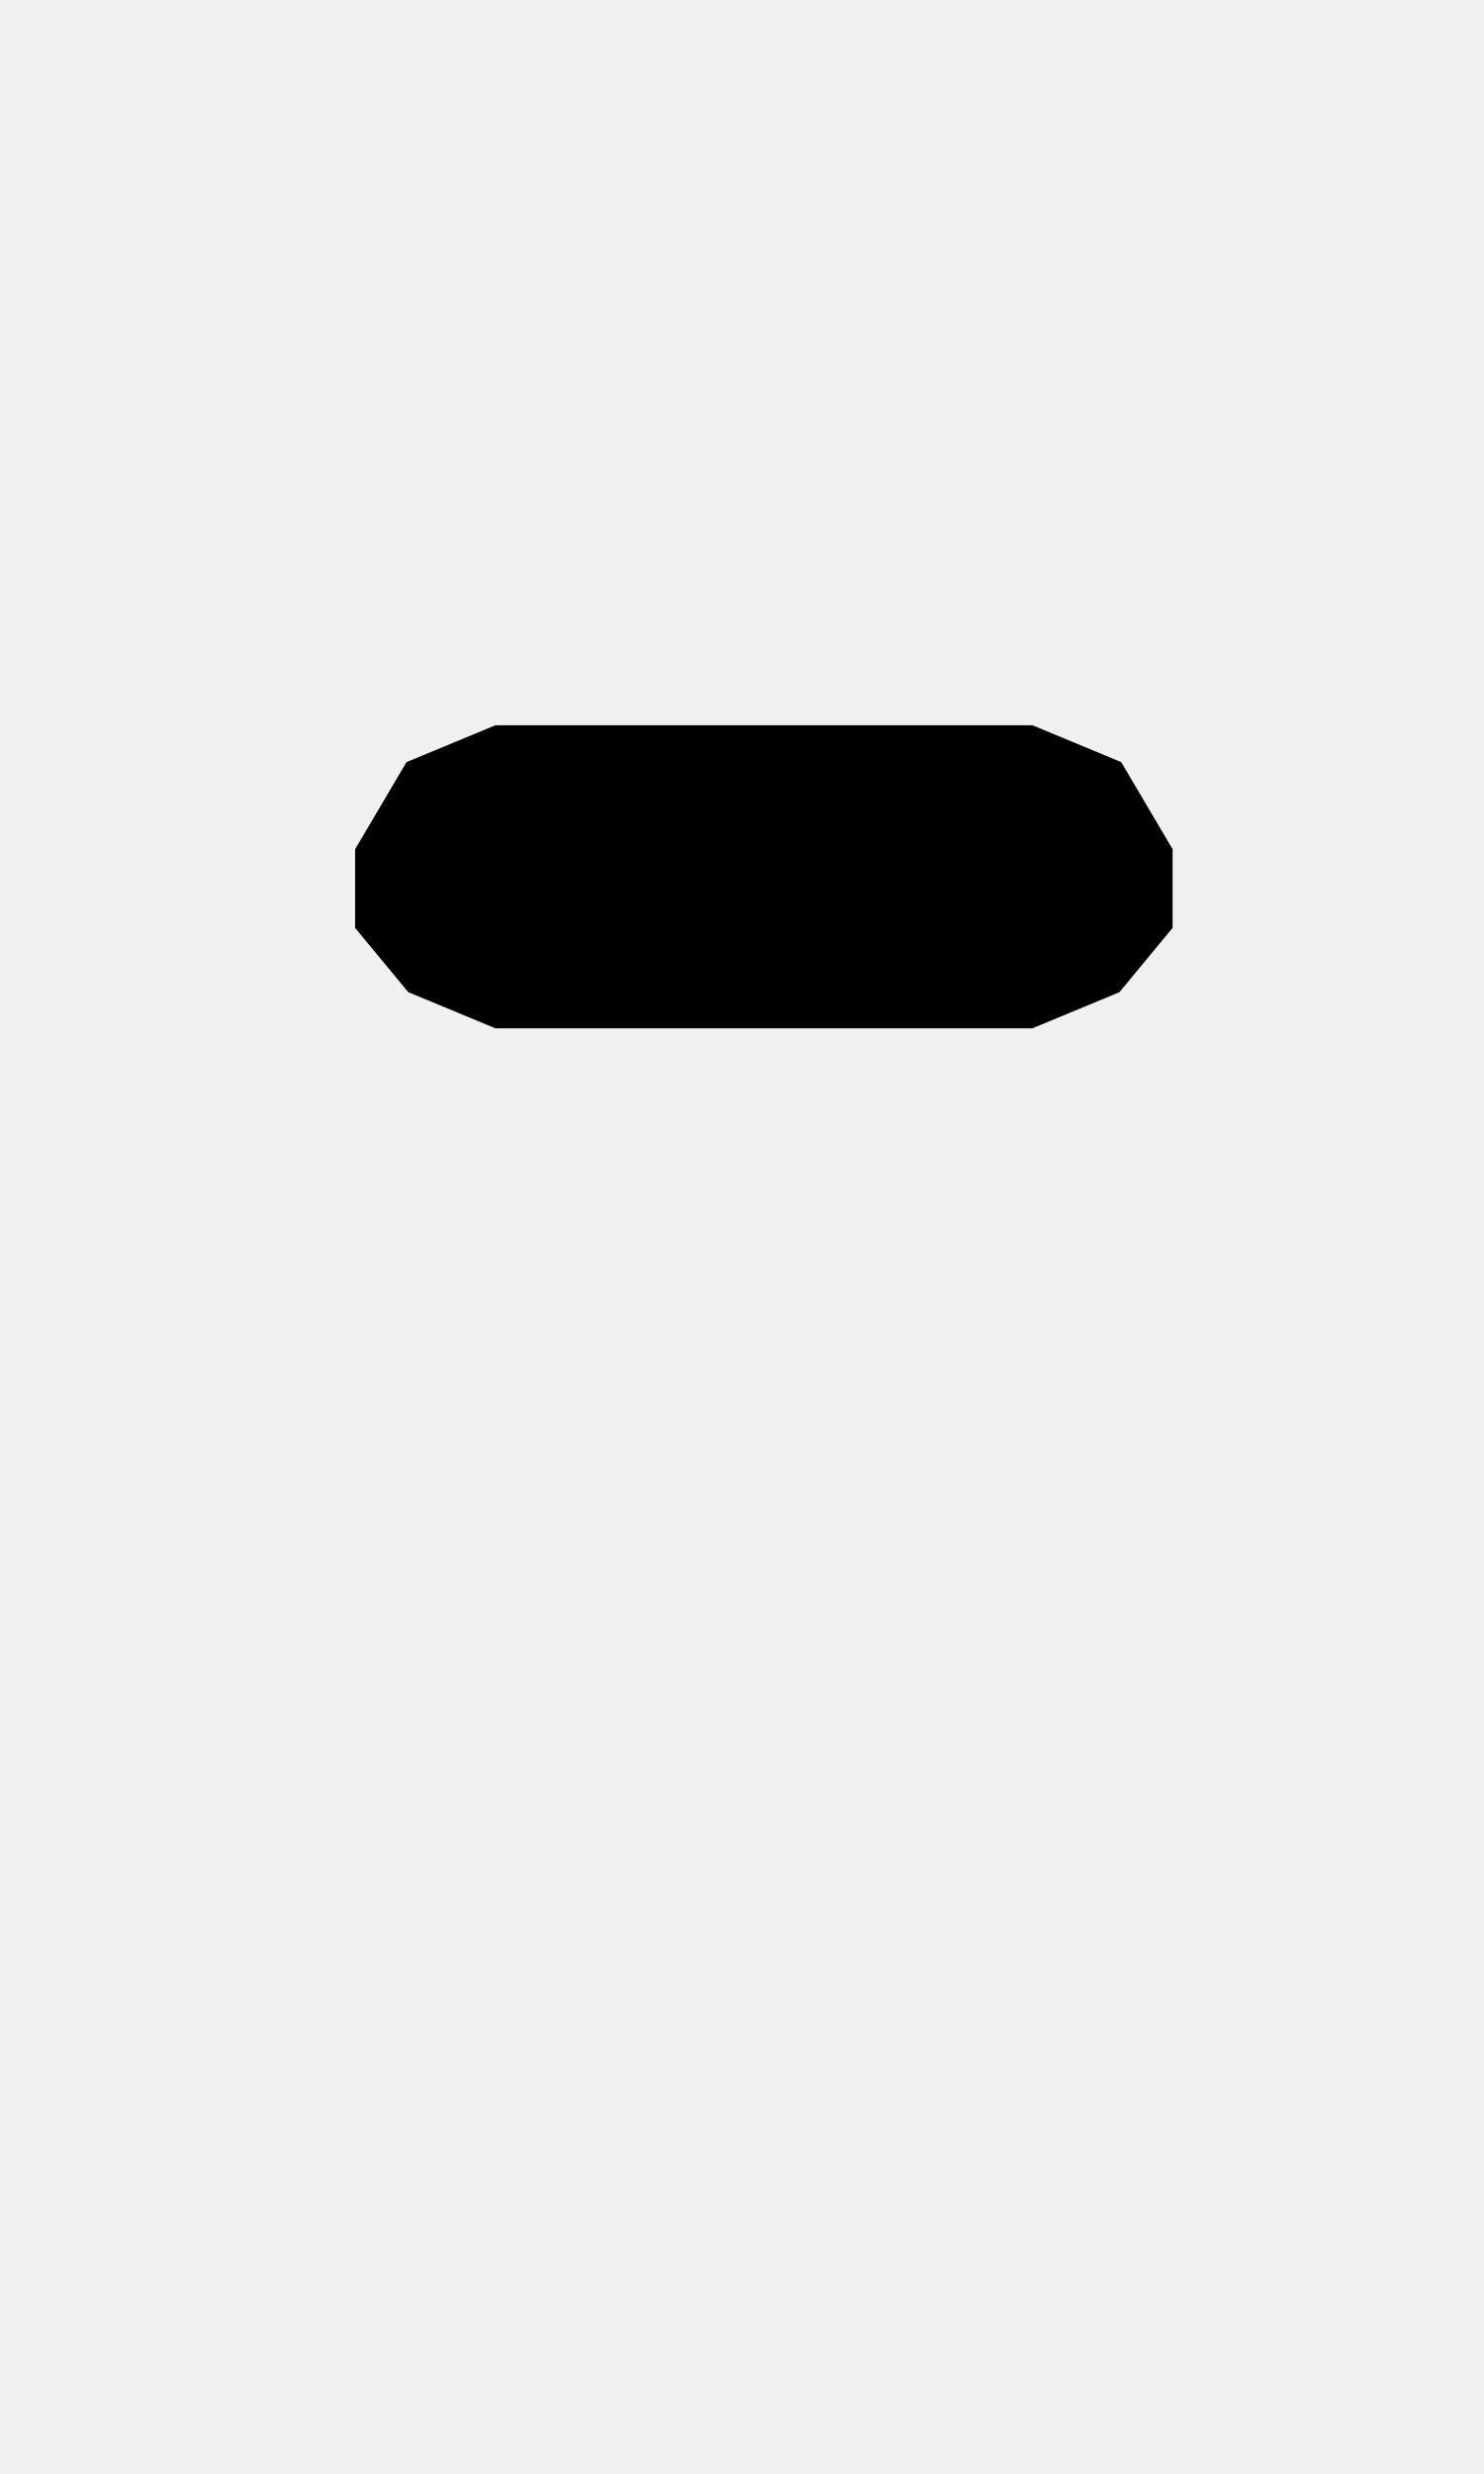
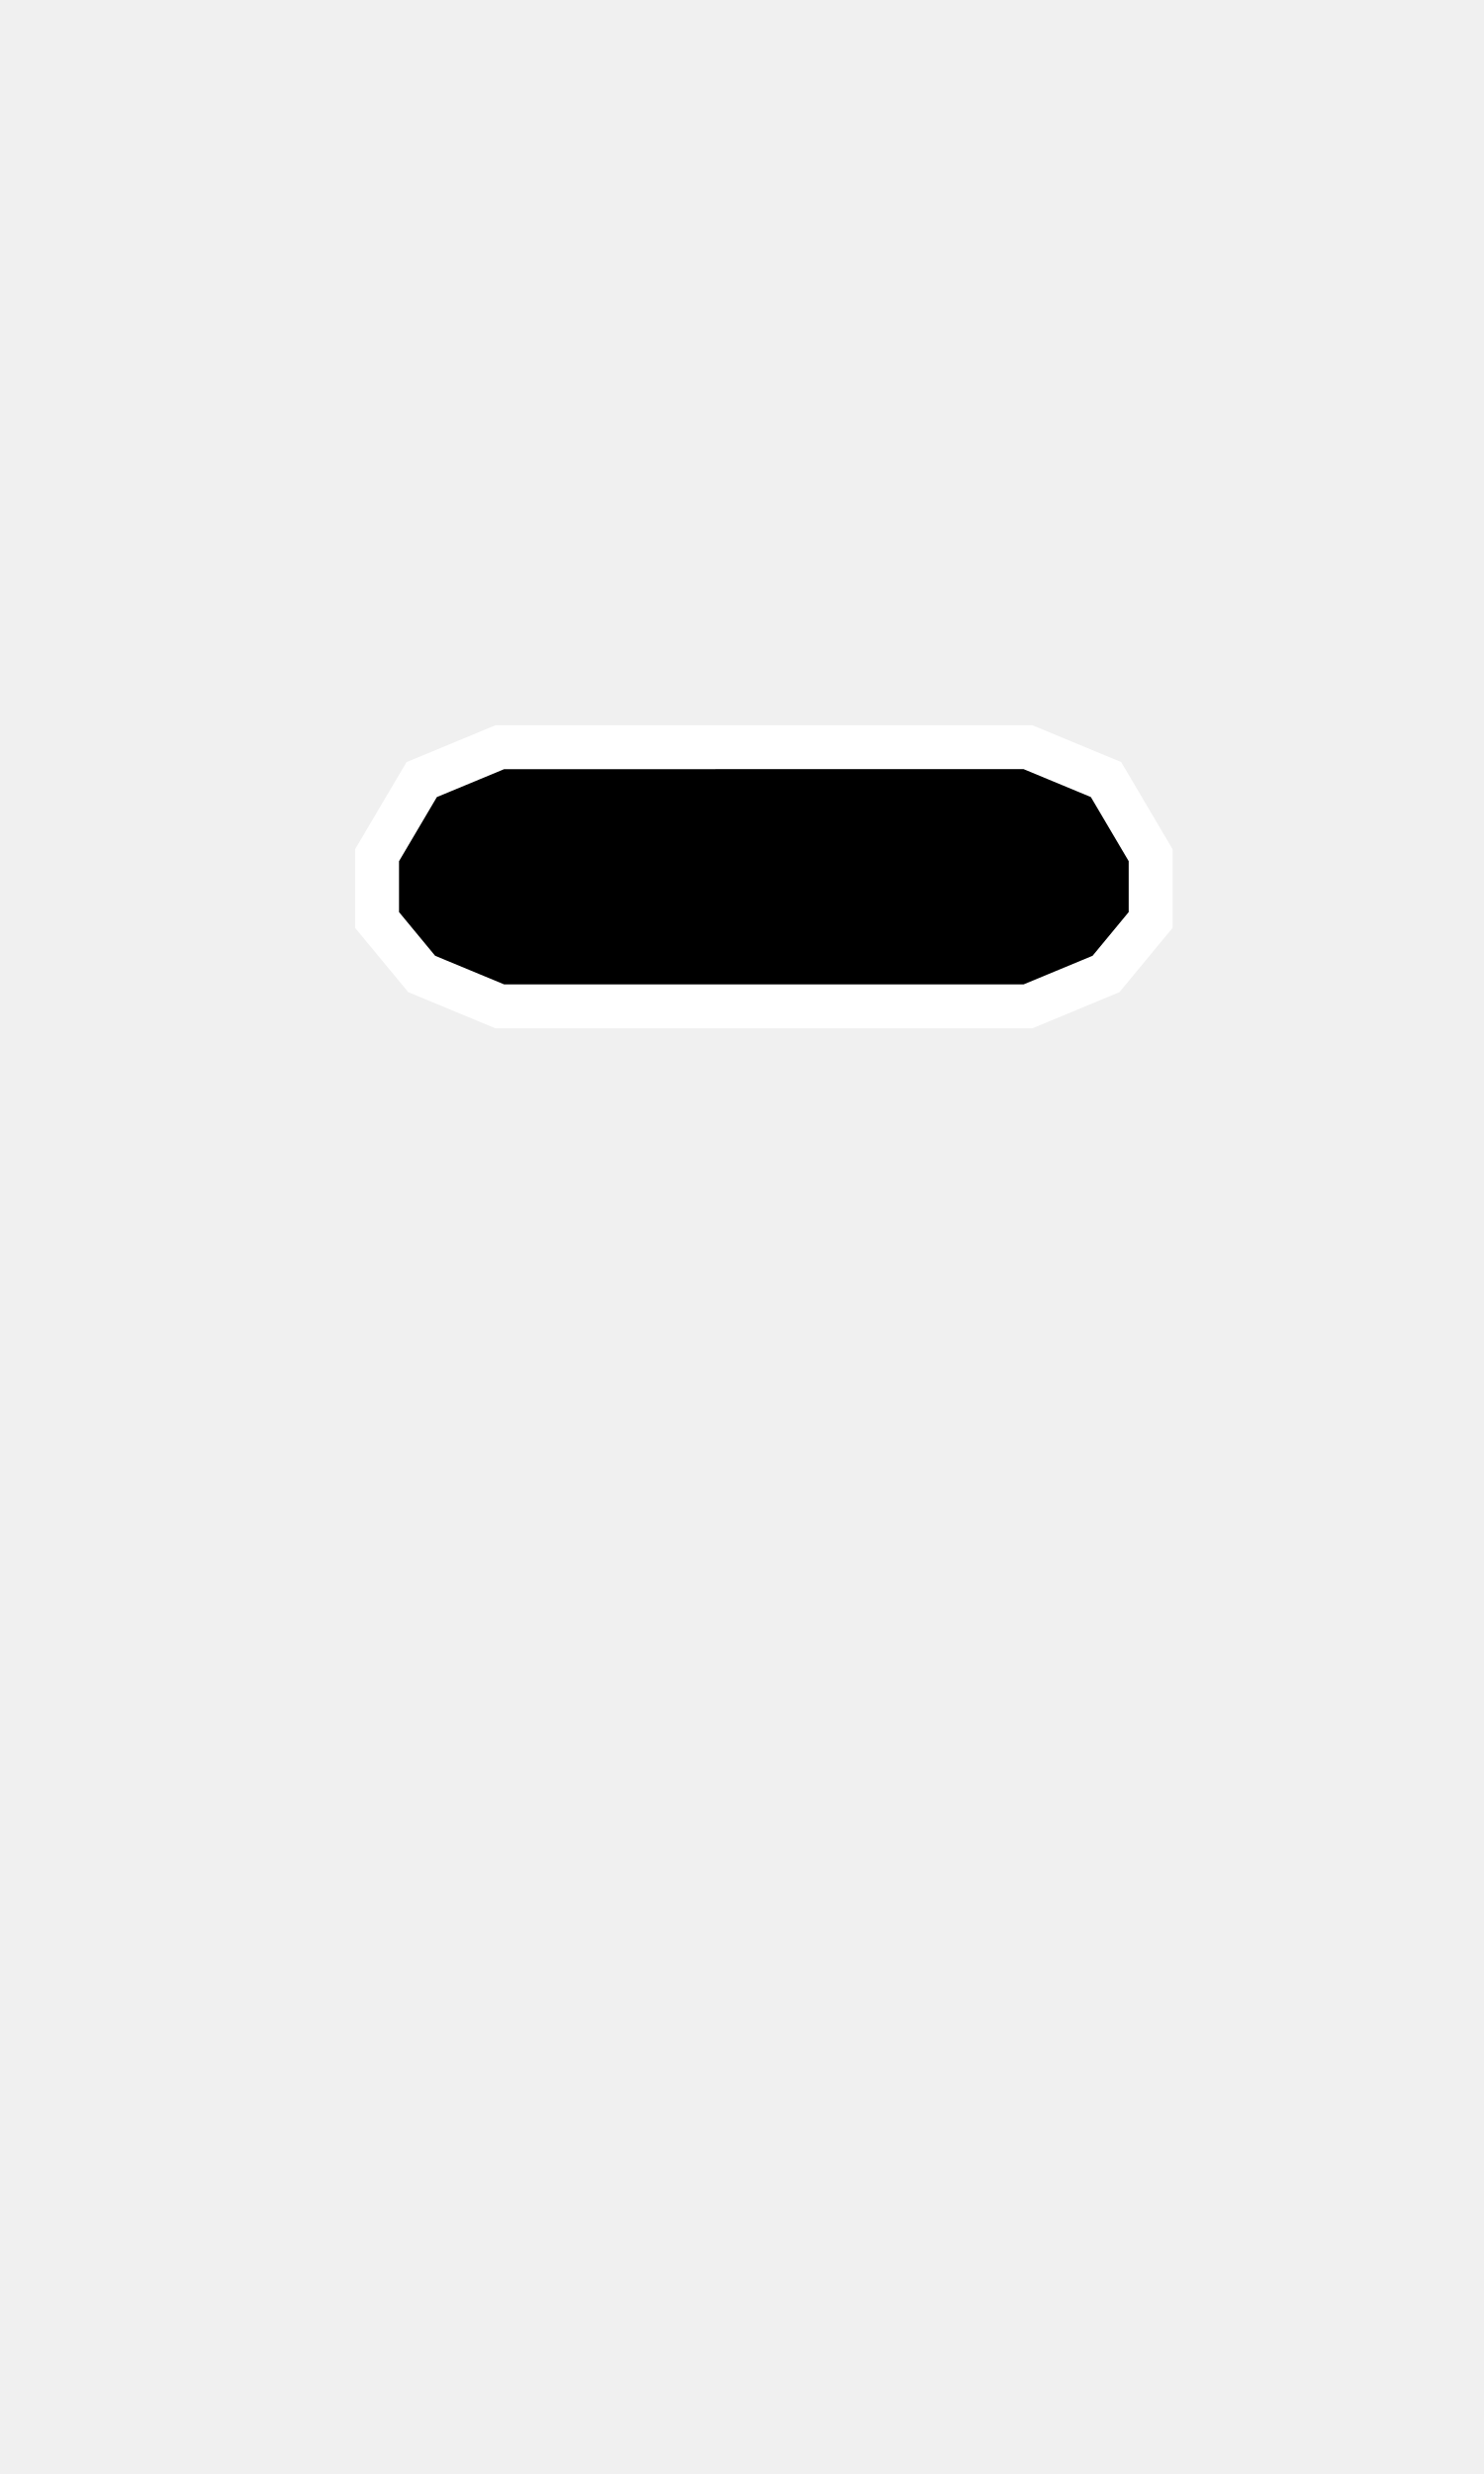
<svg xmlns="http://www.w3.org/2000/svg" width="90" height="150" id="svg6351" version="1.1">
  <defs id="defs6353" />
  <g id="layer1" transform="translate(0,-902.3622)">
-     <path style="fill:#000000;stroke:#000000;stroke-width:2.662;stroke-linecap:butt;stroke-linejoin:miter;stroke-miterlimit:4;stroke-opacity:1;stroke-dasharray:none;fill-opacity:1" d="m 30.31,947.666 -4.736,1.964 -2.706,4.583 0,3.928 2.706,3.273 4.736,1.964 32.032,1.7e-4 4.735,-1.964 2.706,-3.274 0,-3.928 -2.706,-4.584 -4.735,-1.964 z" id="path5323-9-6" />
+     <path style="fill:#000000;stroke:#ffffff;stroke-width:2.662;stroke-linecap:butt;stroke-linejoin:miter;stroke-miterlimit:4;stroke-opacity:1;stroke-dasharray:none;fill-opacity:1" d="m 30.31,947.666 -4.736,1.964 -2.706,4.583 0,3.928 2.706,3.273 4.736,1.964 32.032,1.7e-4 4.735,-1.964 2.706,-3.274 0,-3.928 -2.706,-4.584 -4.735,-1.964 z" id="path5323-9-6" />
  </g>
</svg>
